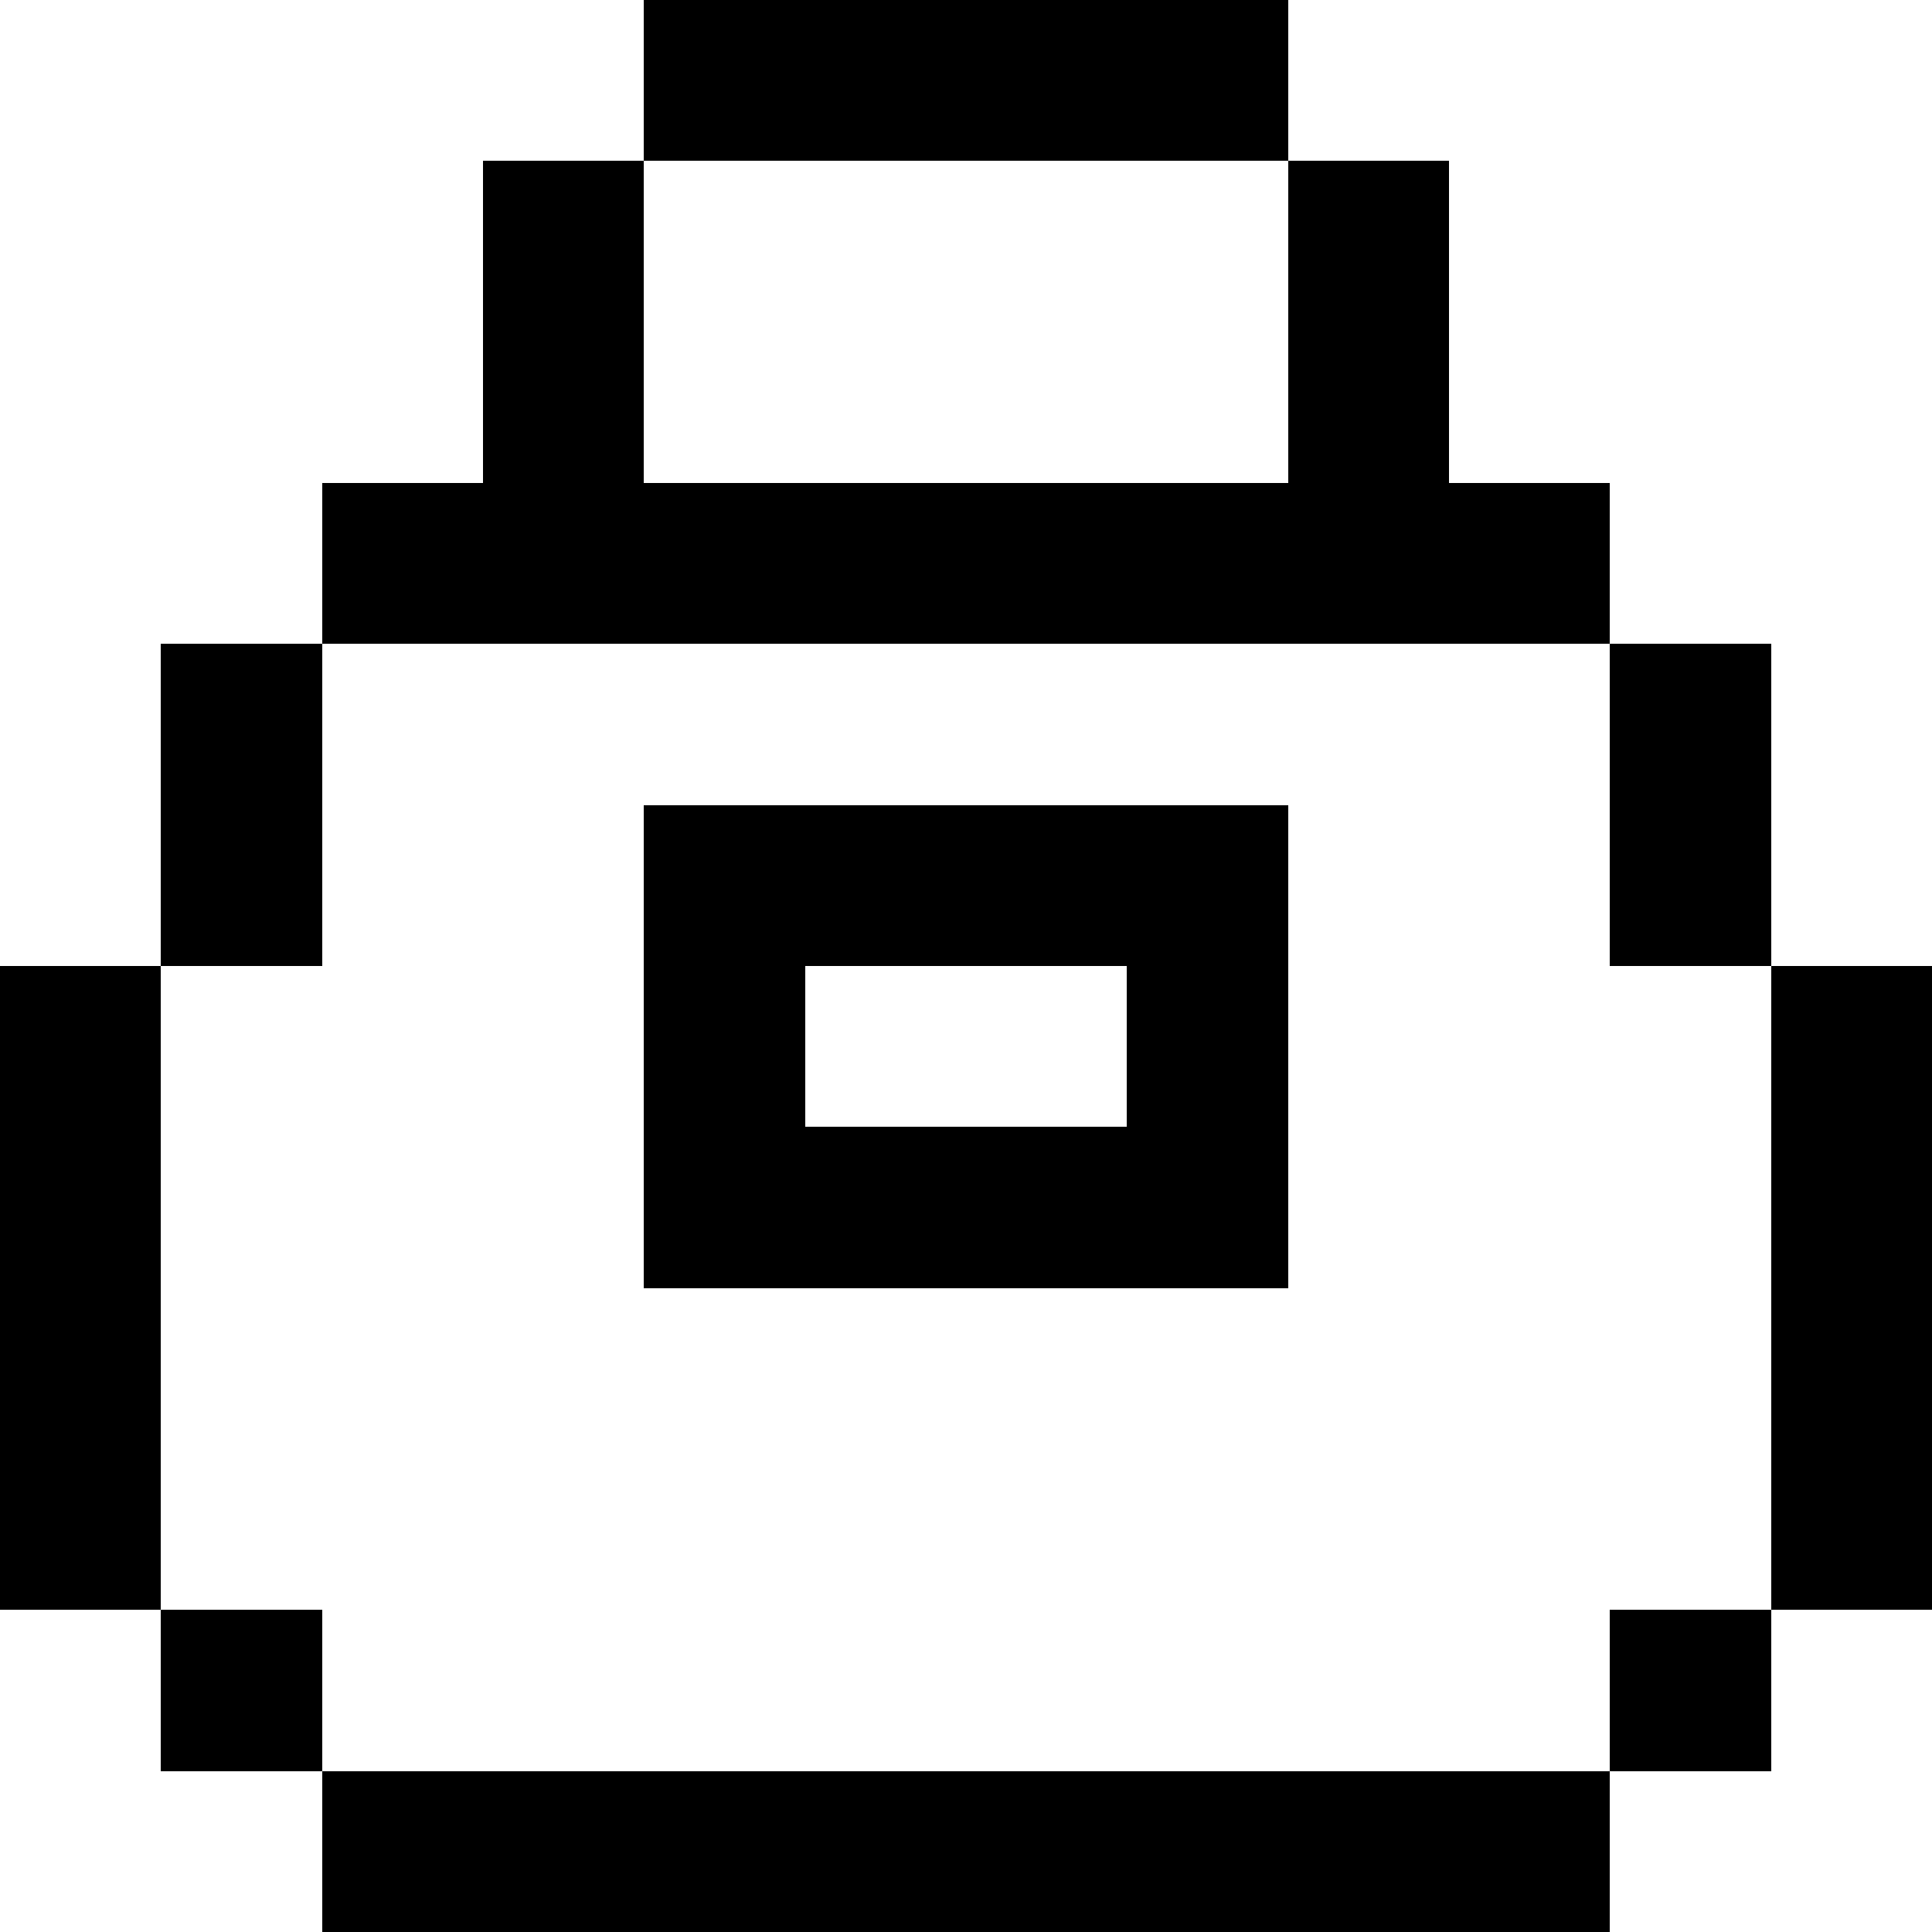
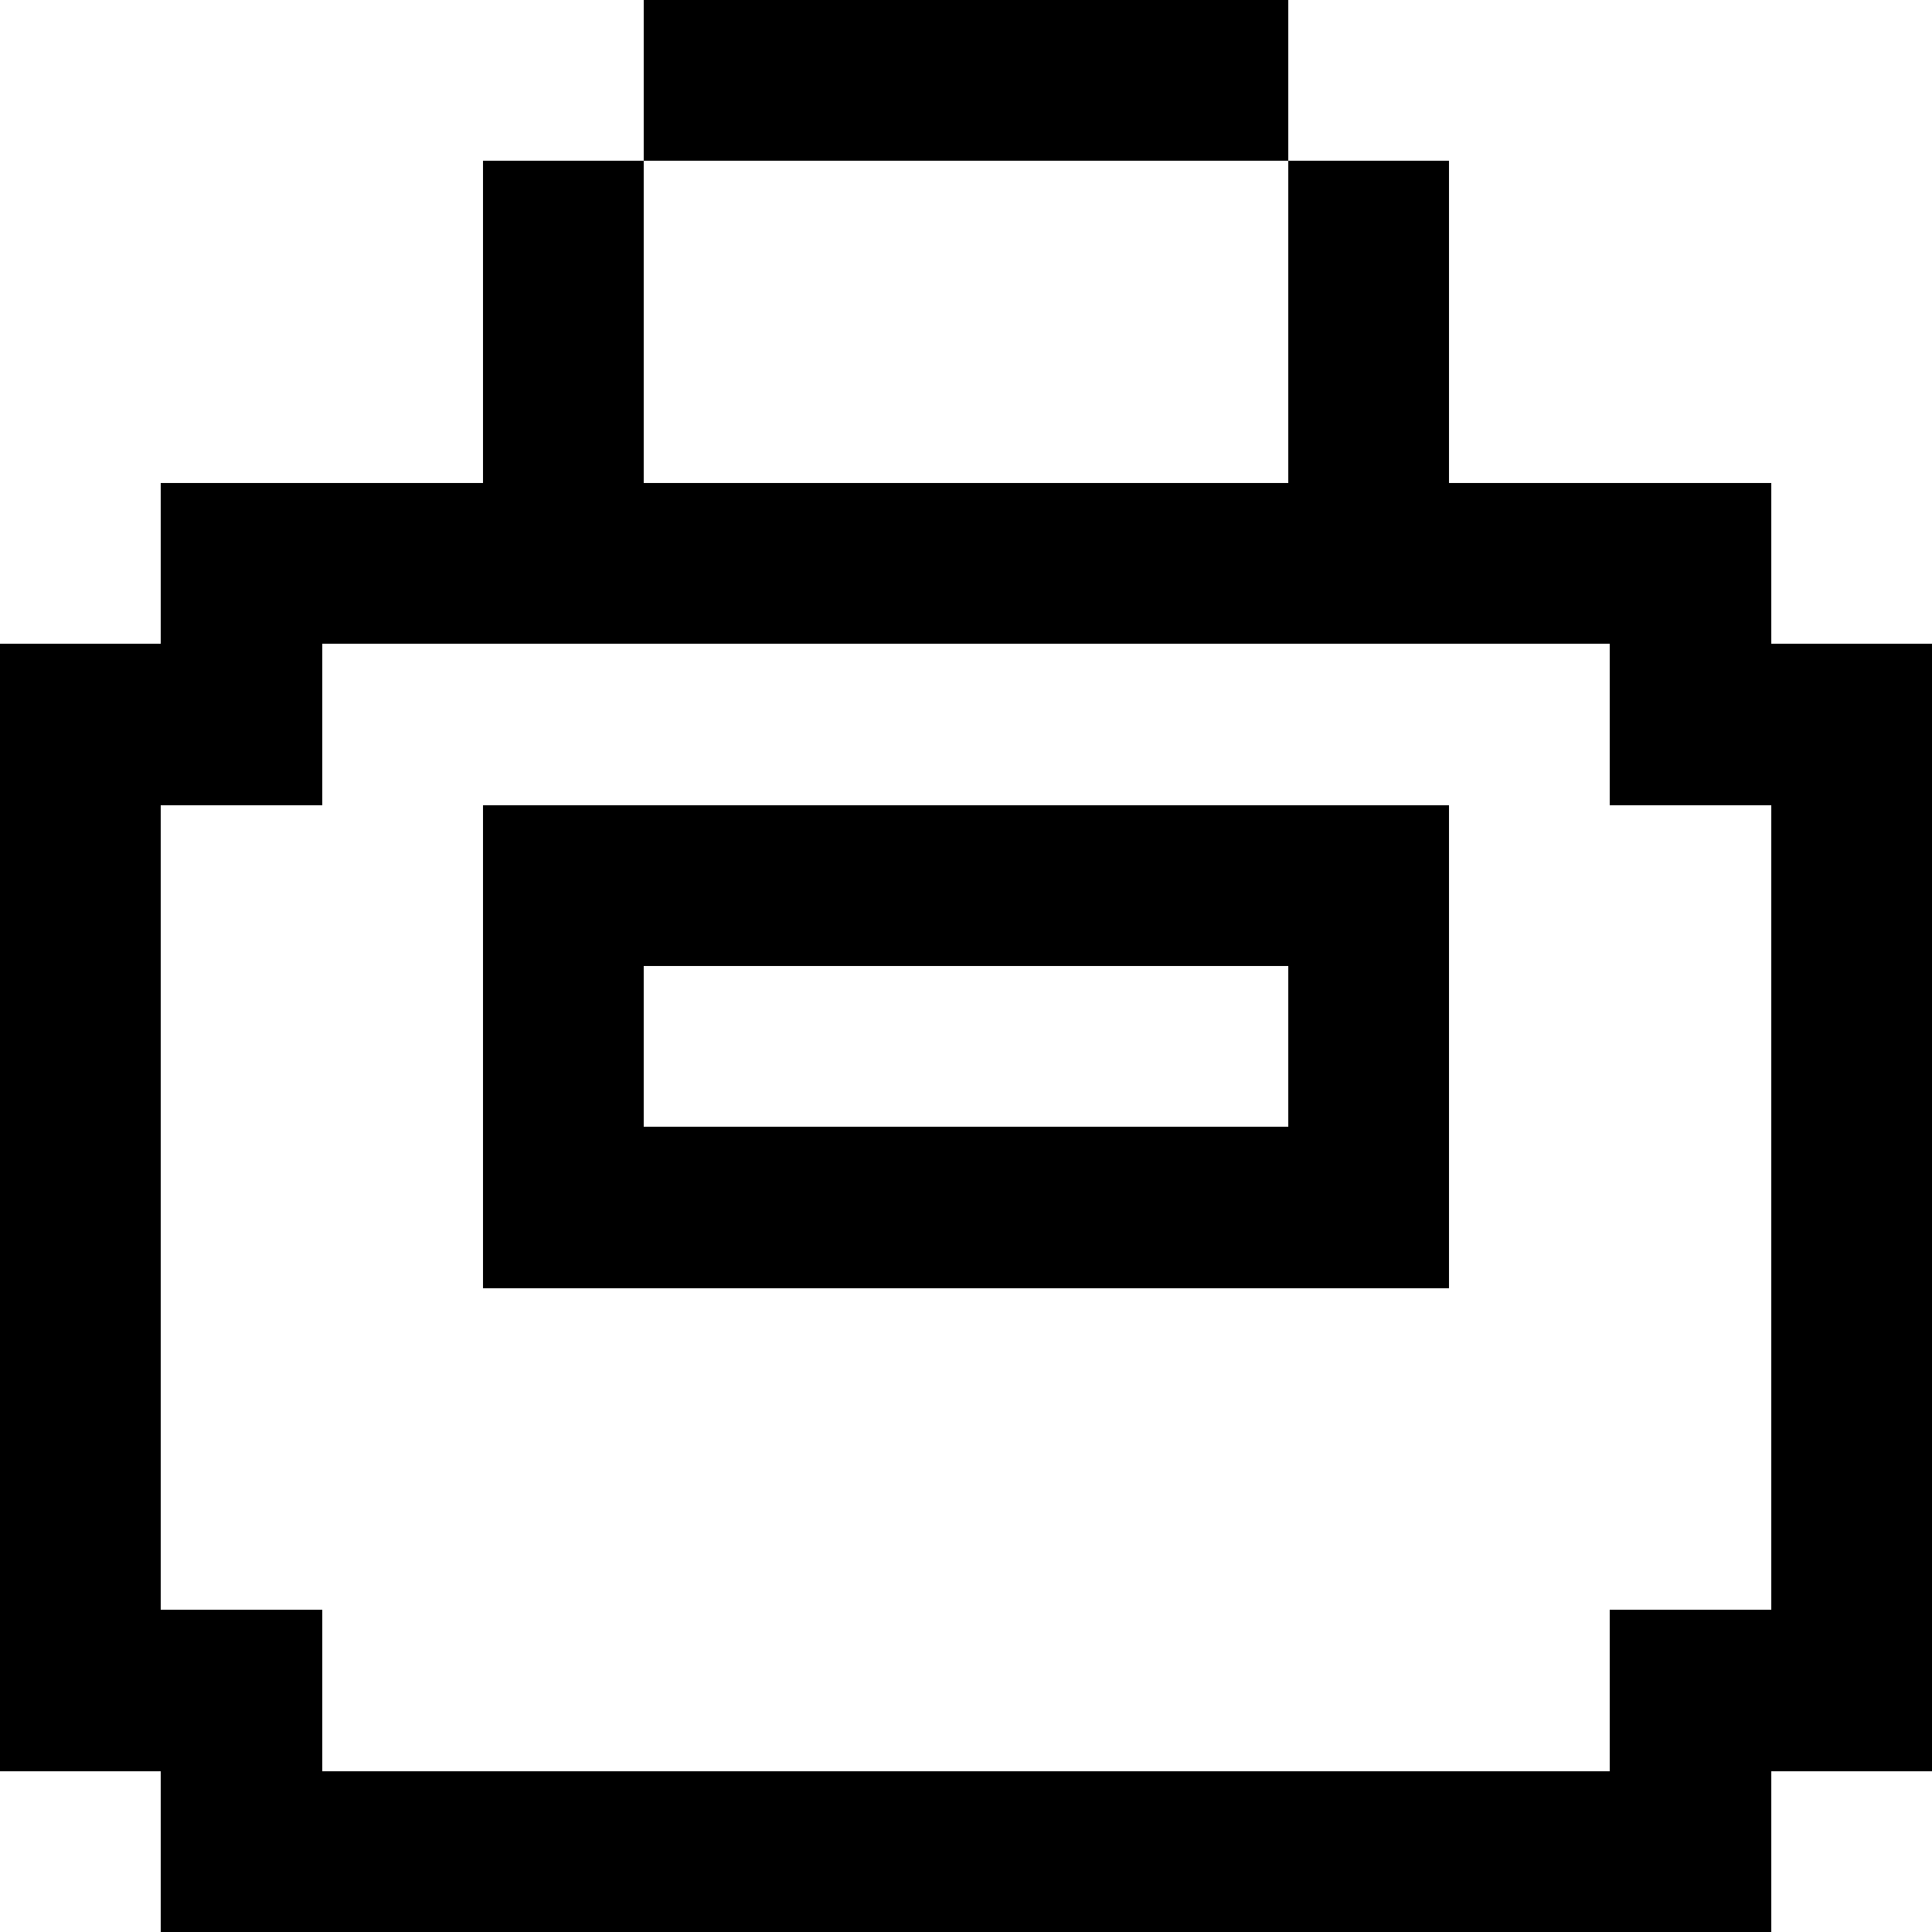
<svg xmlns="http://www.w3.org/2000/svg" viewBox="0 0 12 12" shape-rendering="crispEdges">
-   <path d="M4 0h1v1h-1zM5 0h1v1h-1zM6 0h1v1h-1zM7 0h1v1h-1zM3 1h1v1h-1zM8 1h1v1h-1zM3 2h1v1h-1zM8 2h1v1h-1zM2 3h1v1h-1zM3 3h1v1h-1zM4 3h1v1h-1zM5 3h1v1h-1zM6 3h1v1h-1zM7 3h1v1h-1zM8 3h1v1h-1zM9 3h1v1h-1zM1 4h1v1h-1zM10 4h1v1h-1zM1 5h1v1h-1zM4 5h1v1h-1zM5 5h1v1h-1zM6 5h1v1h-1zM7 5h1v1h-1zM10 5h1v1h-1zM0 6h1v1h-1zM4 6h1v1h-1zM7 6h1v1h-1zM11 6h1v1h-1zM0 7h1v1h-1zM4 7h1v1h-1zM5 7h1v1h-1zM6 7h1v1h-1zM7 7h1v1h-1zM11 7h1v1h-1zM0 8h1v1h-1zM11 8h1v1h-1zM0 9h1v1h-1zM11 9h1v1h-1zM1 10h1v1h-1zM10 10h1v1h-1zM2 11h1v1h-1zM3 11h1v1h-1zM4 11h1v1h-1zM5 11h1v1h-1zM6 11h1v1h-1zM7 11h1v1h-1zM8 11h1v1h-1zM9 11h1v1h-1z" fill="#000" />
+   <path d="M4 0h4v1h-4zM3 1h1v1h-1zM8 1h1v1h-1zM3 2h1v1h-1zM8 2h1v1h-1zM1 3h10v1h-10zM0 4h2v1h-2zM10 4h2v1h-2zM0 5h1v1h-1zM3 5h6v1h-6zM11 5h1v1h-1zM0 6h1v1h-1zM3 6h1v1h-1zM8 6h1v1h-1zM11 6h1v1h-1zM0 7h1v1h-1zM3 7h6v1h-6zM11 7h1v1h-1zM0 8h1v1h-1zM11 8h1v1h-1zM0 9h1v1h-1zM11 9h1v1h-1zM0 10h2v1h-2zM10 10h2v1h-2zM1 11h10v1h-10z" fill="#000" />
</svg>
